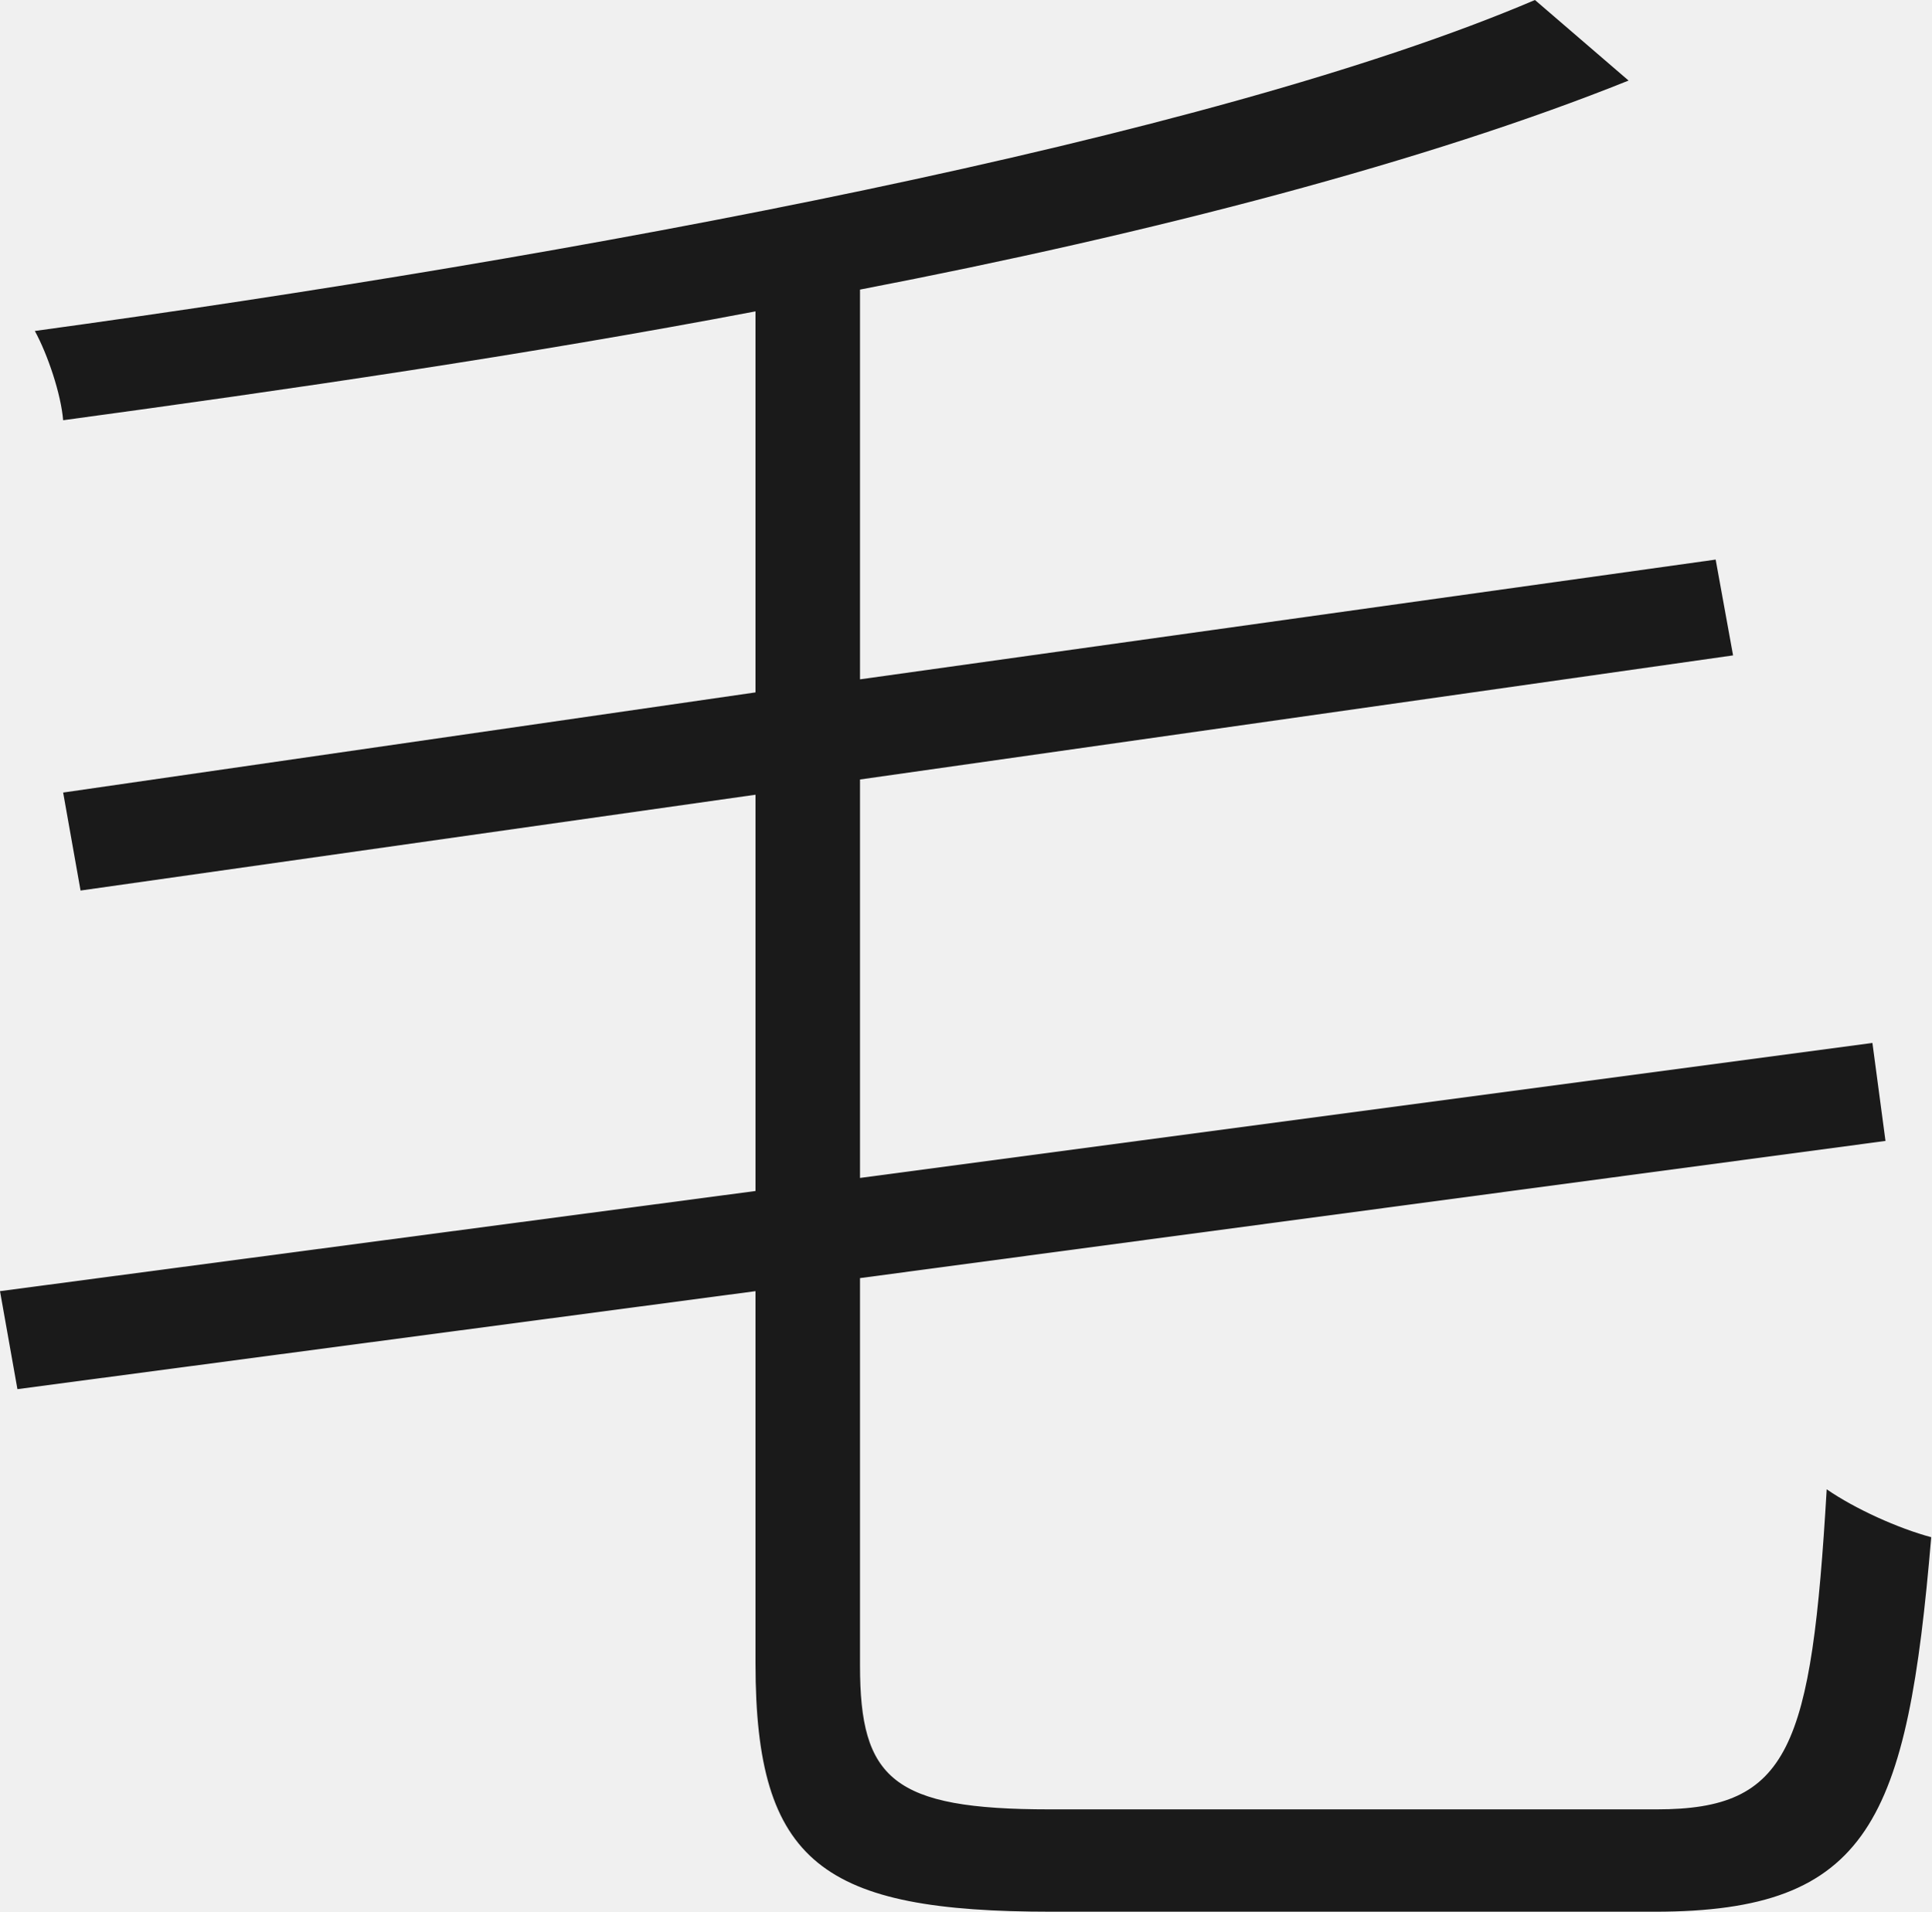
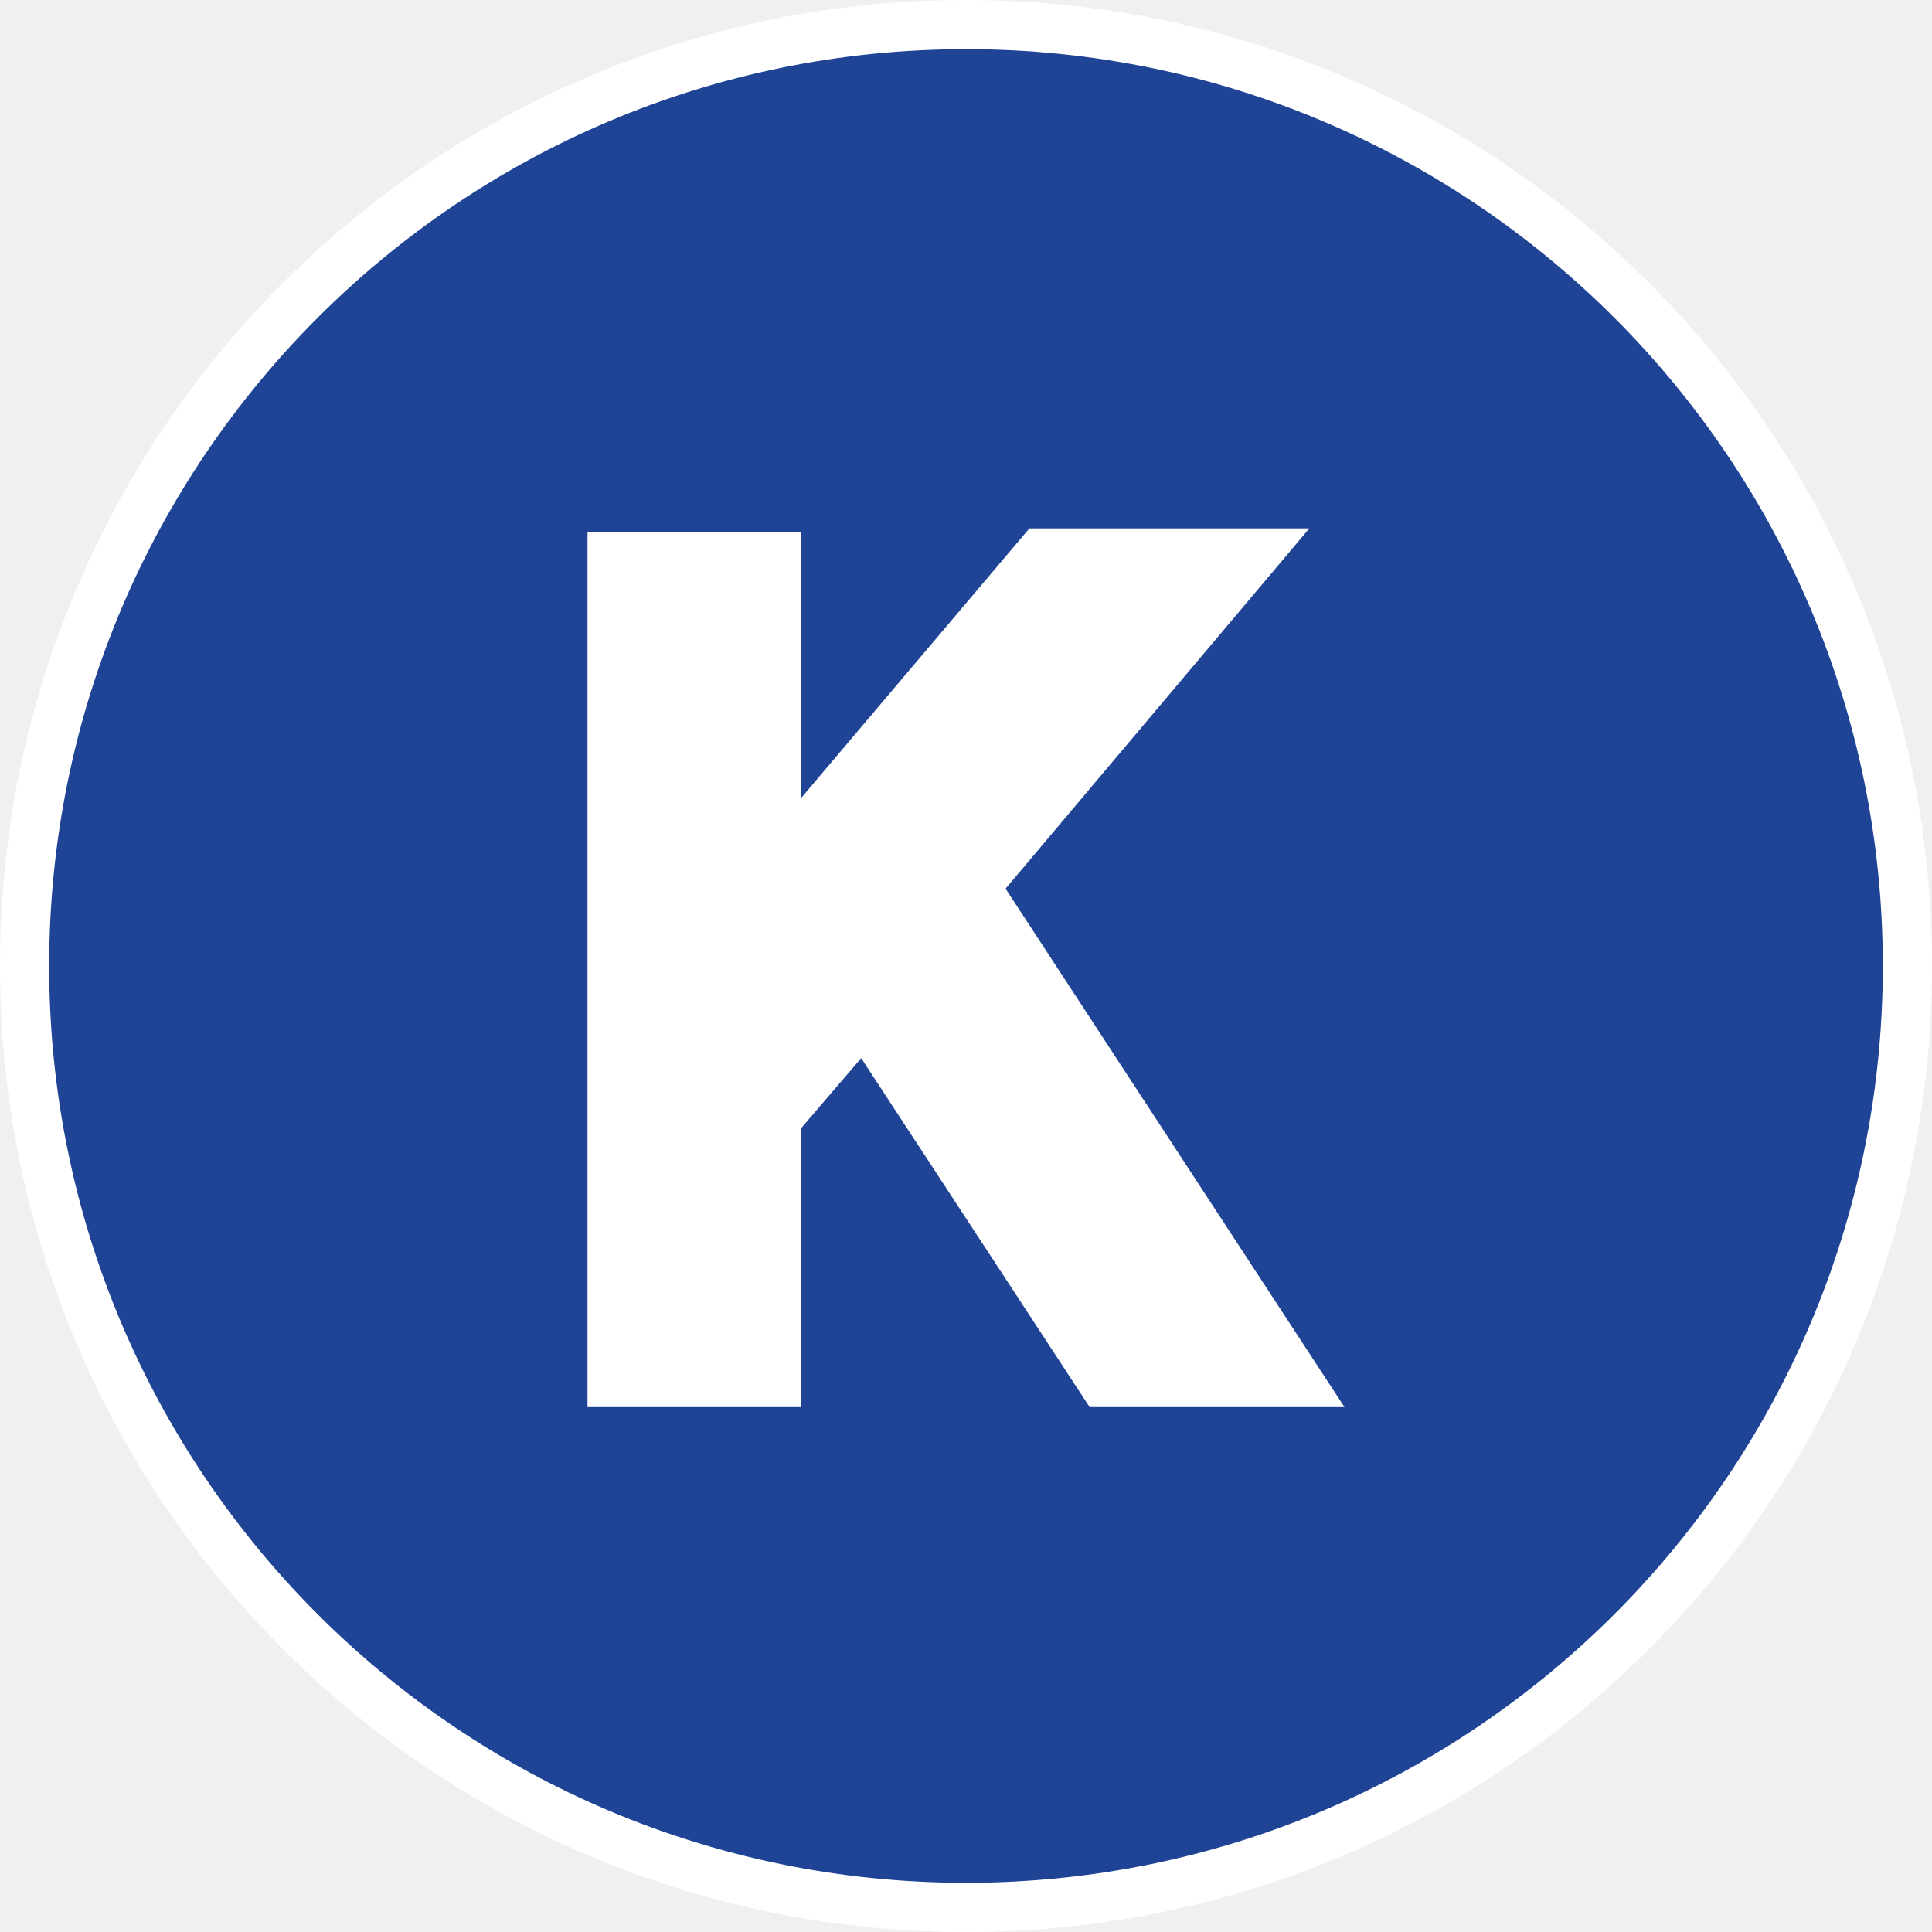
- <svg xmlns="http://www.w3.org/2000/svg" version="1.1" id="レイヤー_1" x="0px" y="0px" width="300.001px" height="296.956px" viewBox="0 0 300.001 296.956" enable-background="new 0 0 300.001 296.956" xml:space="preserve">
-   <g>
-     <path fill="#1A1A1A" d="M257.382,281.058c20.635,0,24.016-9.469,26.383-49.717c4.396,3.043,11.16,6.088,16.236,7.441   c-3.721,43.969-9.473,58.174-42.957,58.174H163.36c-35.513,0-45.999-7.441-45.999-38.557v-57.836L2.707,215.784L0,200.563   l117.362-15.559v-61.556L12.514,138.332l-2.706-15.221l107.553-15.558V48.366C81.849,55.13,44.646,60.542,9.809,65.276   C9.47,61.217,7.441,55.13,5.412,51.41C89.29,39.91,187.71,21.646,238.444,0l14.543,12.514   c-31.117,12.514-73.732,23.675-119.391,32.469v60.542l132.92-18.603l2.705,14.882l-135.625,19.278v61.894l157.27-20.969   l2.031,15.219l-159.301,21.309v60.201c0,17.59,5.075,22.322,29.424,22.322H257.382z" />
+ <svg xmlns="http://www.w3.org/2000/svg" version="1.1" x="0px" y="0px" width="300px" height="300px" viewBox="0 0 300 300" enable-background="new 0 0 300 300" xml:space="preserve">
+   <g id="レイヤー_2">
+ </g>
+   <g id="レイヤー_1">
+     <path fill="#204495" d="M150,296.182c-39.046,0-75.756-15.205-103.366-42.815C19.024,225.756,3.818,189.047,3.818,150   c0-39.046,15.206-75.756,42.815-103.366C74.244,19.024,110.954,3.818,150,3.818c39.047,0,75.756,15.206,103.366,42.815   c27.61,27.61,42.815,64.32,42.815,103.366c0,39.047-15.205,75.756-42.815,103.366C225.756,280.977,189.047,296.182,150,296.182" />
+     <path fill="#FFFFFF" d="M150,7.636c78.625,0,142.363,63.739,142.363,142.364c0,78.625-63.738,142.363-142.363,142.363   C71.375,292.363,7.636,228.625,7.636,150C7.636,71.375,71.375,7.636,150,7.636 M150,0c-20.247,0-39.891,3.967-58.389,11.791   C73.748,19.346,57.707,30.16,43.934,43.934S19.346,73.748,11.791,91.611C3.967,110.109,0,129.753,0,150   c0,20.246,3.967,39.892,11.791,58.389c7.555,17.863,18.369,33.903,32.143,47.677s29.814,24.588,47.677,32.143   C110.109,296.034,129.753,300,150,300c20.246,0,39.892-3.966,58.389-11.791c17.863-7.555,33.903-18.37,47.677-32.143   s24.588-29.814,32.143-47.677C296.033,189.892,300,170.246,300,150c0-20.247-3.967-39.891-11.791-58.389   c-7.555-17.863-18.37-33.904-32.143-47.677s-29.814-24.587-47.677-32.143C189.892,3.967,170.246,0,150,0" />
+     <polygon fill="#FFFFFF" points="156.141,137.992 208.773,218.5 169.201,218.5 133.723,164.308 124.366,175.224 124.366,218.5    91.228,218.5 91.228,82.63 124.366,82.63 124.366,123.957 159.844,82.046 203.314,82.046  " />
  </g>
</svg>
